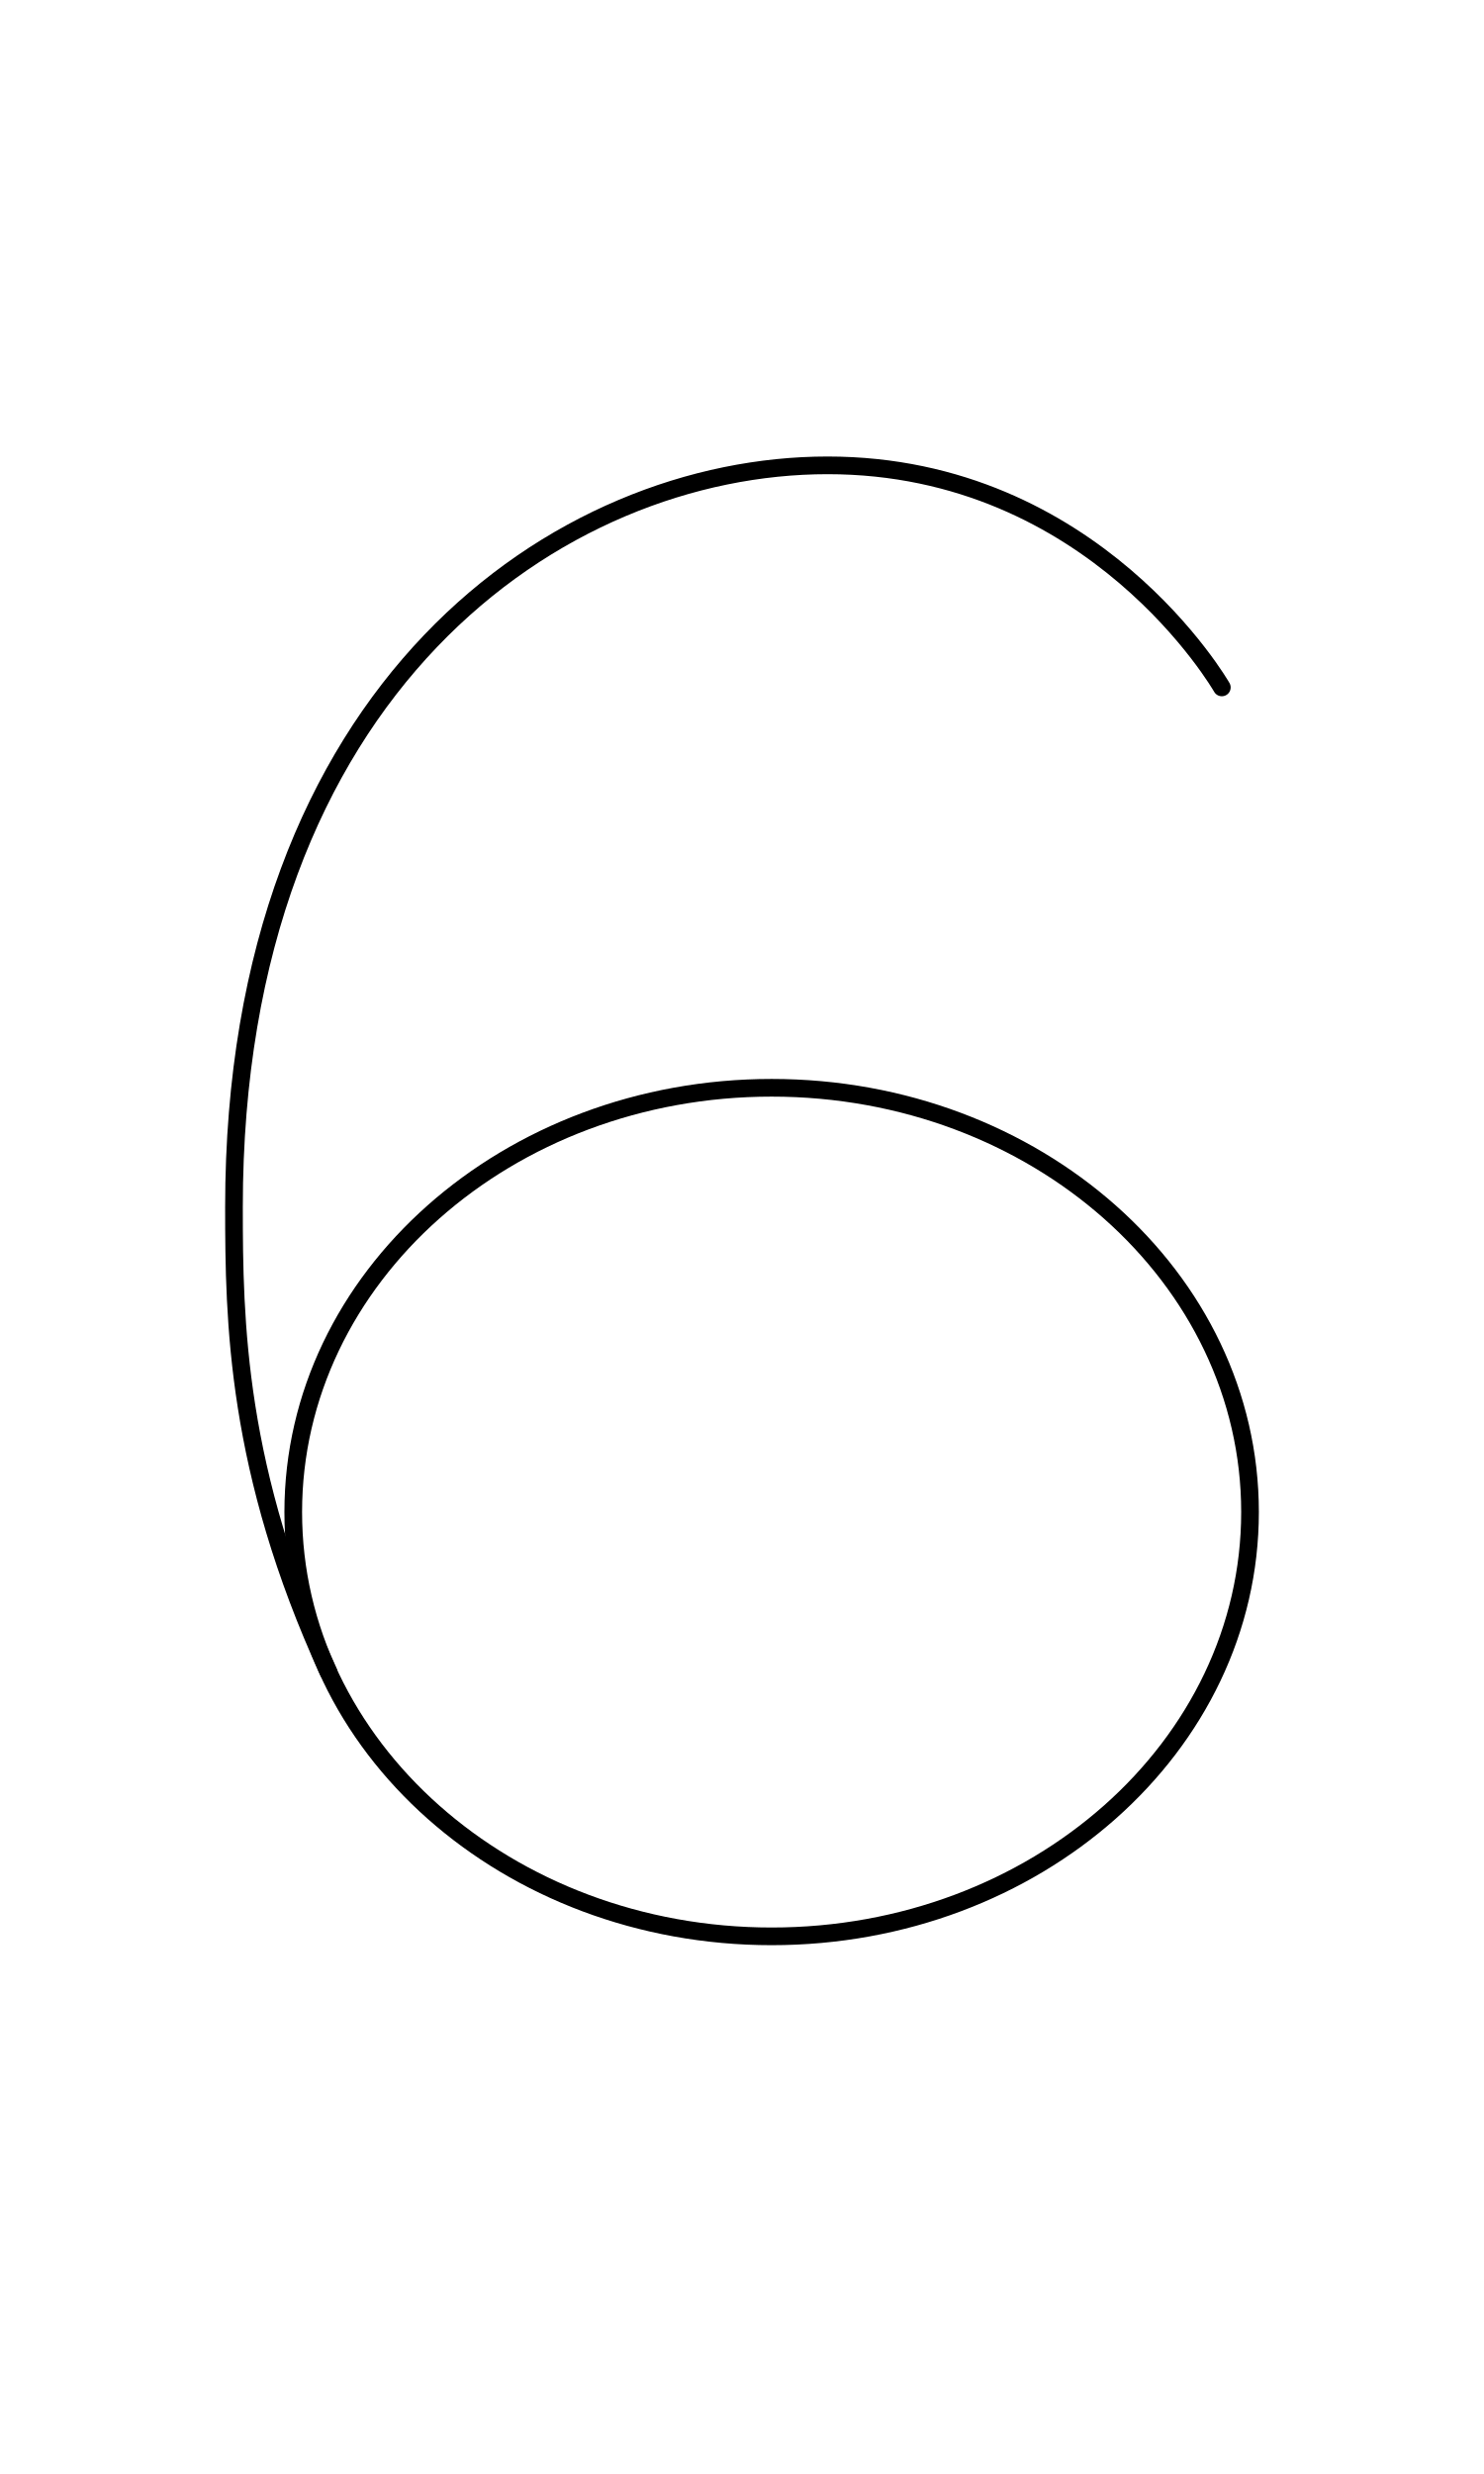
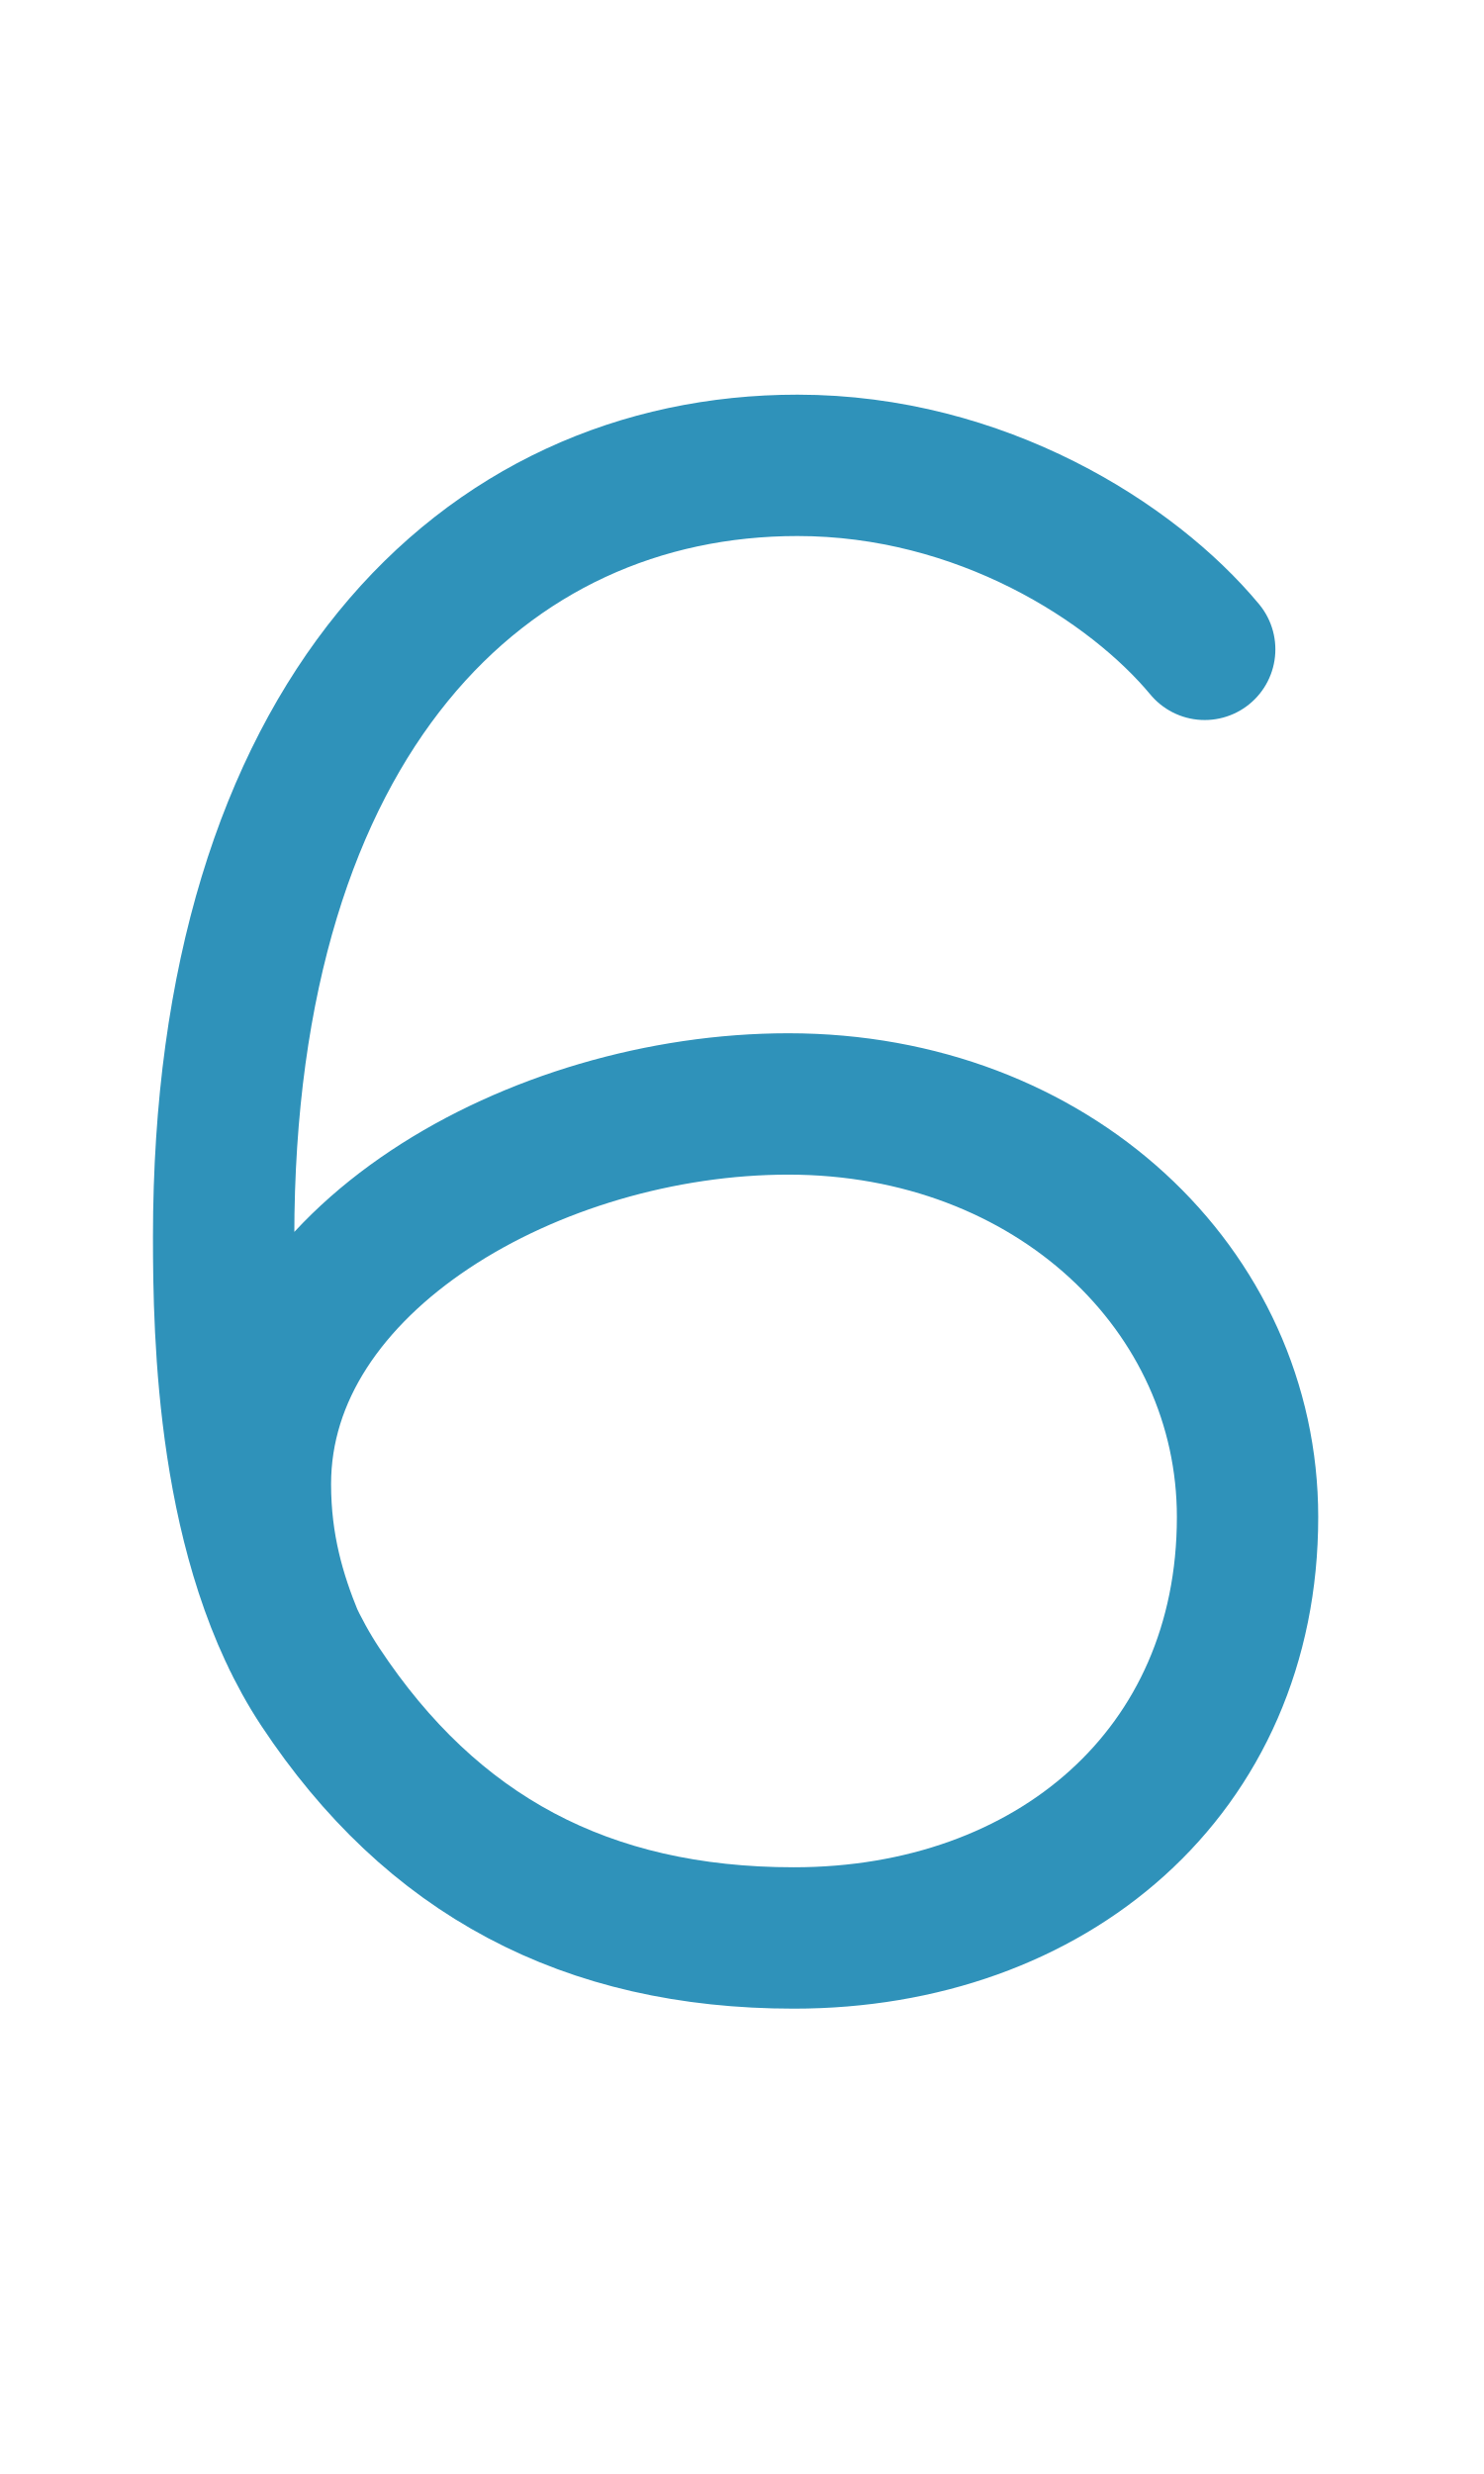
<svg xmlns="http://www.w3.org/2000/svg" width="1008" height="1680" viewBox="0 0 63 105" version="1.1" id="svg5" xml:space="preserve">
  <defs id="defs2" />
  <g id="layer3" style="display:inline;opacity:0.5;stroke-width:3.6;stroke-dasharray:none" transform="matrix(0.8333333,0,0,0.8333333,-157.9762,-173.0963)" />
  <g id="layer2" style="display:inline" />
  <g id="layer1" style="display:inline">
-     <ellipse style="display:inline;fill:none;stroke:#000000;stroke-width:0.75;stroke-linecap:round;stroke-linejoin:round;stroke-dasharray:none" id="path36-4" cx="32.758" cy="64.174" rx="20.309" ry="18.007" />
-     <path style="display:inline;fill:none;stroke:#000000;stroke-width:0.75;stroke-linecap:round;stroke-linejoin:round;stroke-dasharray:none" d="m 51.87,29.175 c 0,0 -5.389,-9.425 -16.738,-9.425 -11.349,0 -25.199,9.395 -25.199,31.48 0,4.831 0.087,11.181 4.015,19.735" id="path37-4" />
+     <path id="path36-4" style="display:inline;fill:none;stroke:#2f92ba;stroke-width:6;stroke-linecap:round;stroke-linejoin:round;stroke-dasharray:none" d="M 51.143,27.559 C 48.067,23.859 41.641,19.75 33.857,19.75 20.555,19.75 9.494,30.466 9.494,52.487 c 0,4.184 0.143,13.123 4.108,19.112 C 18.324,78.733 24.871,82.25 33.703,82.25 c 10.932,0 19.259,-7.055 19.259,-17.865 0,-9.624 -8.263,-17.532 -19.495,-17.532 -10.689,0 -22.412,6.562 -22.412,16.134 0,2.652 0.636,4.746 1.383,6.564" />
  </g>
</svg>
